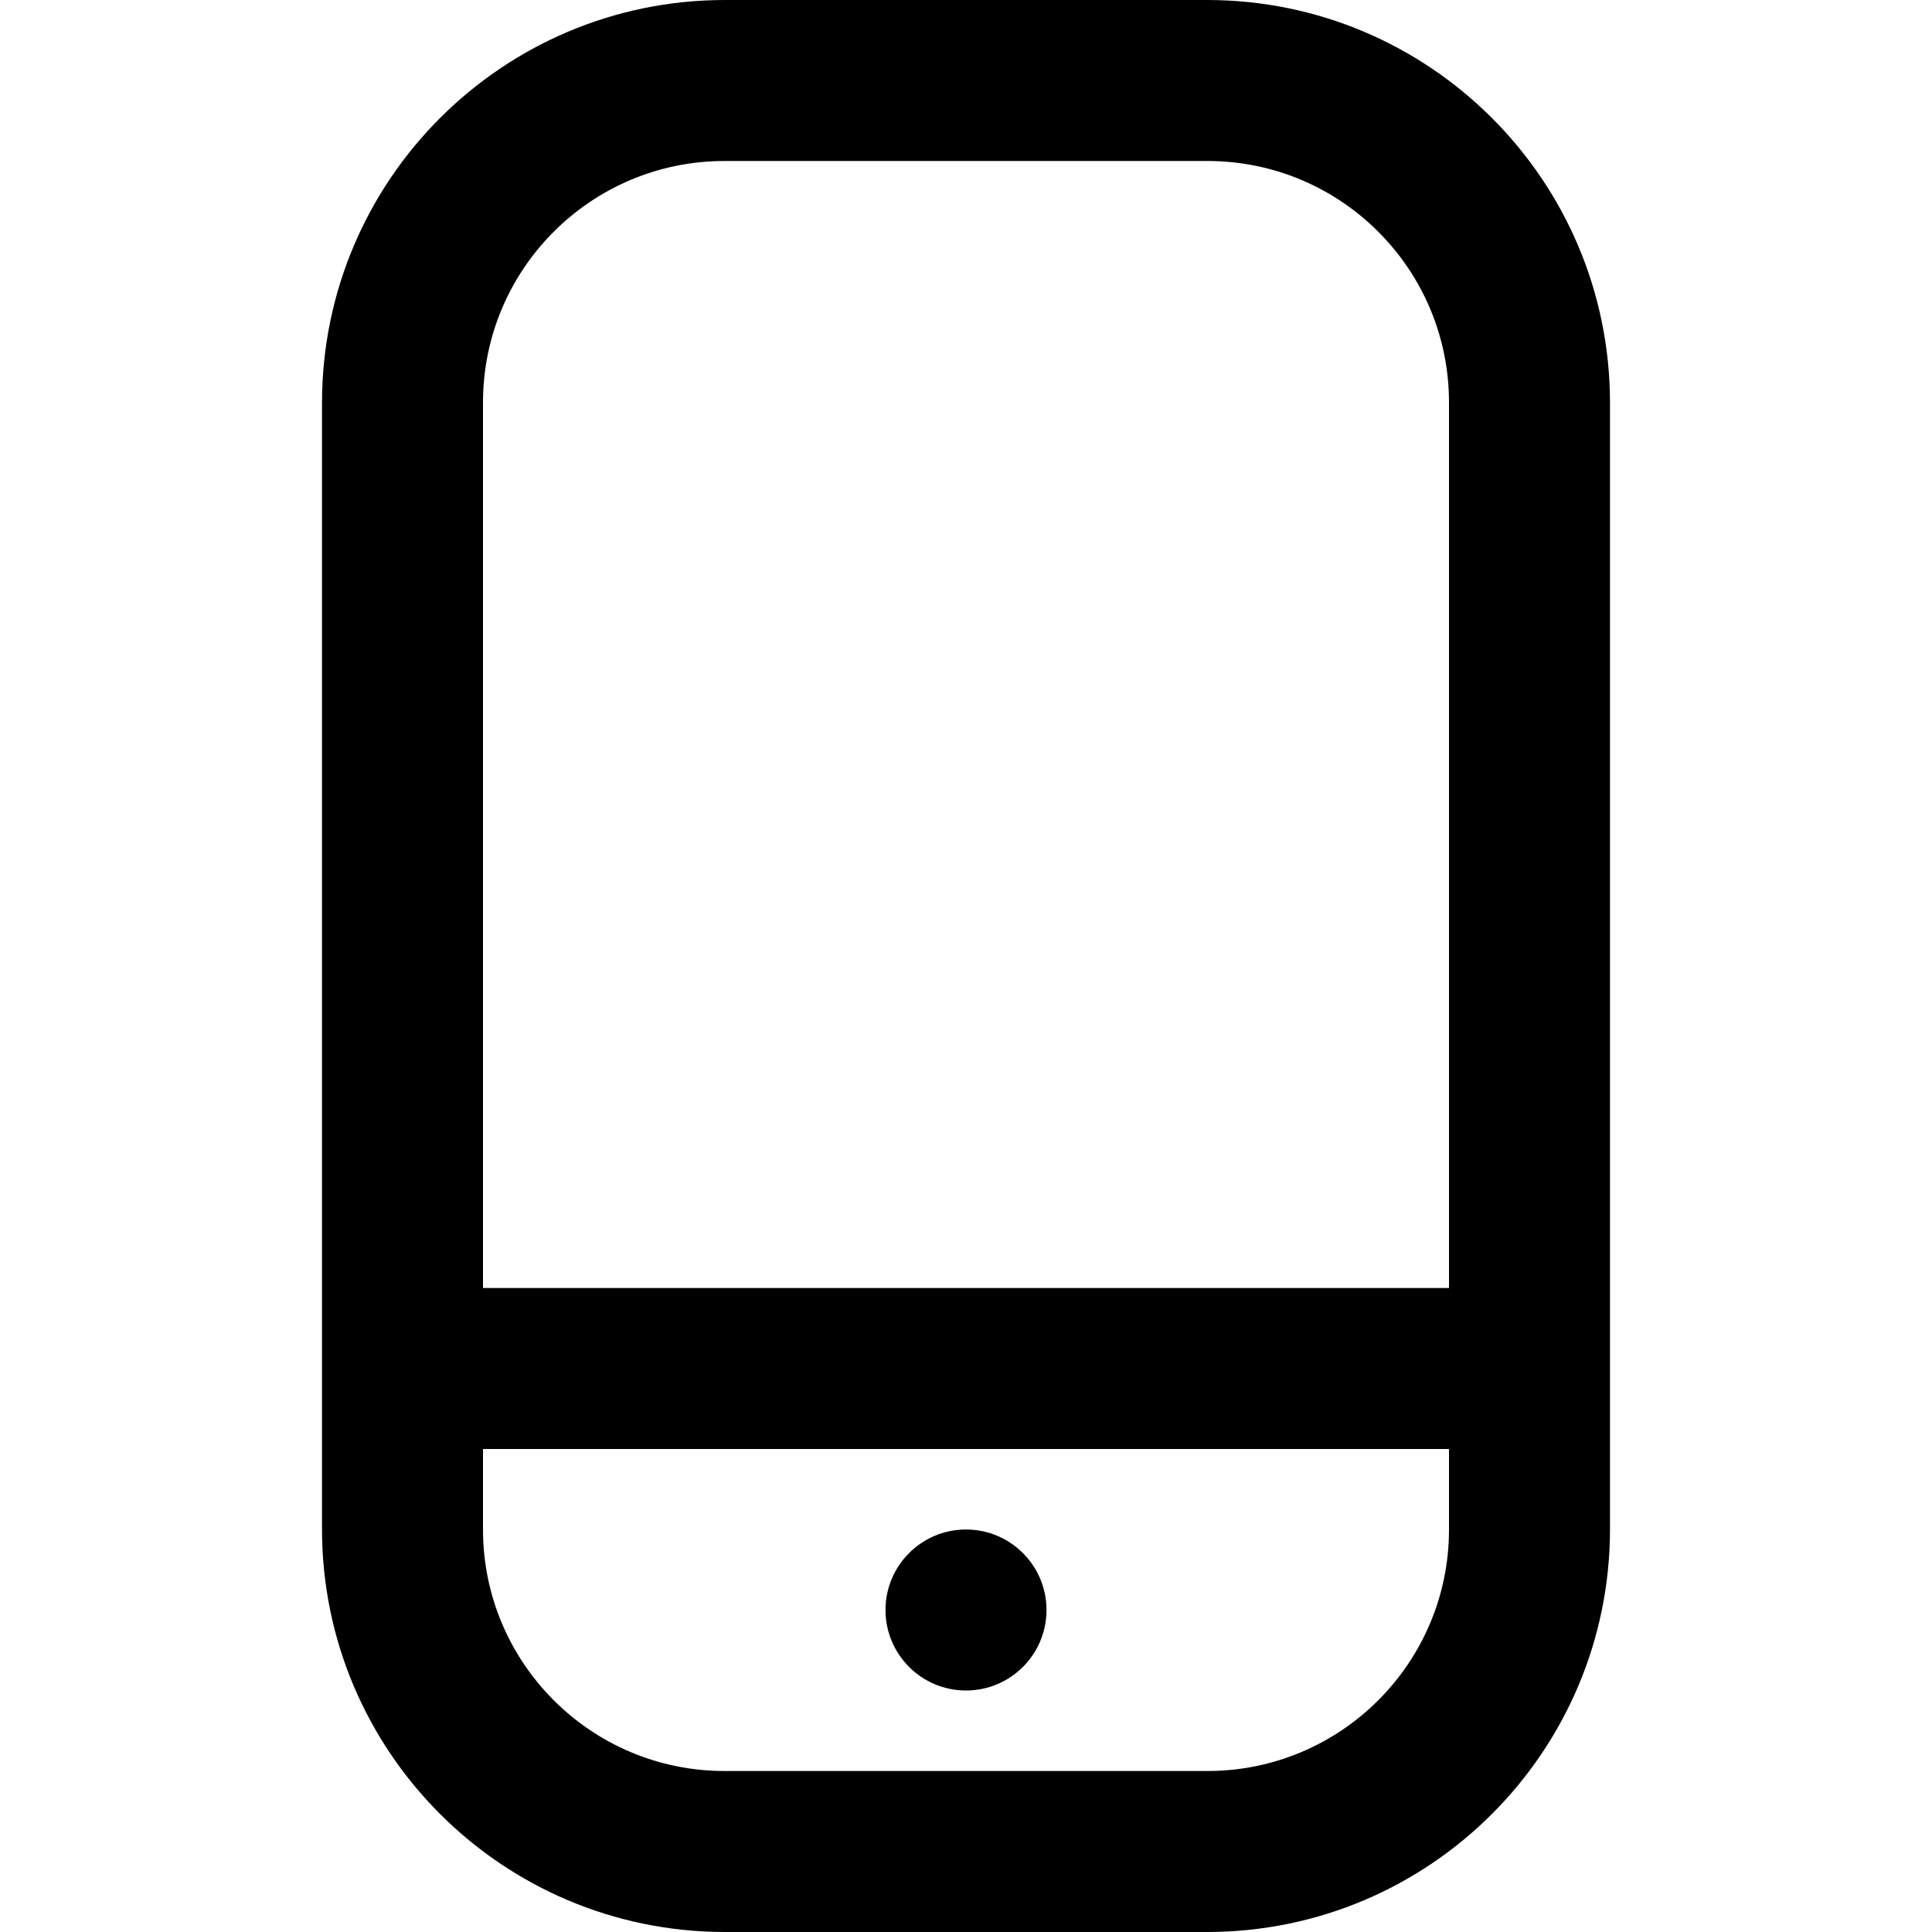
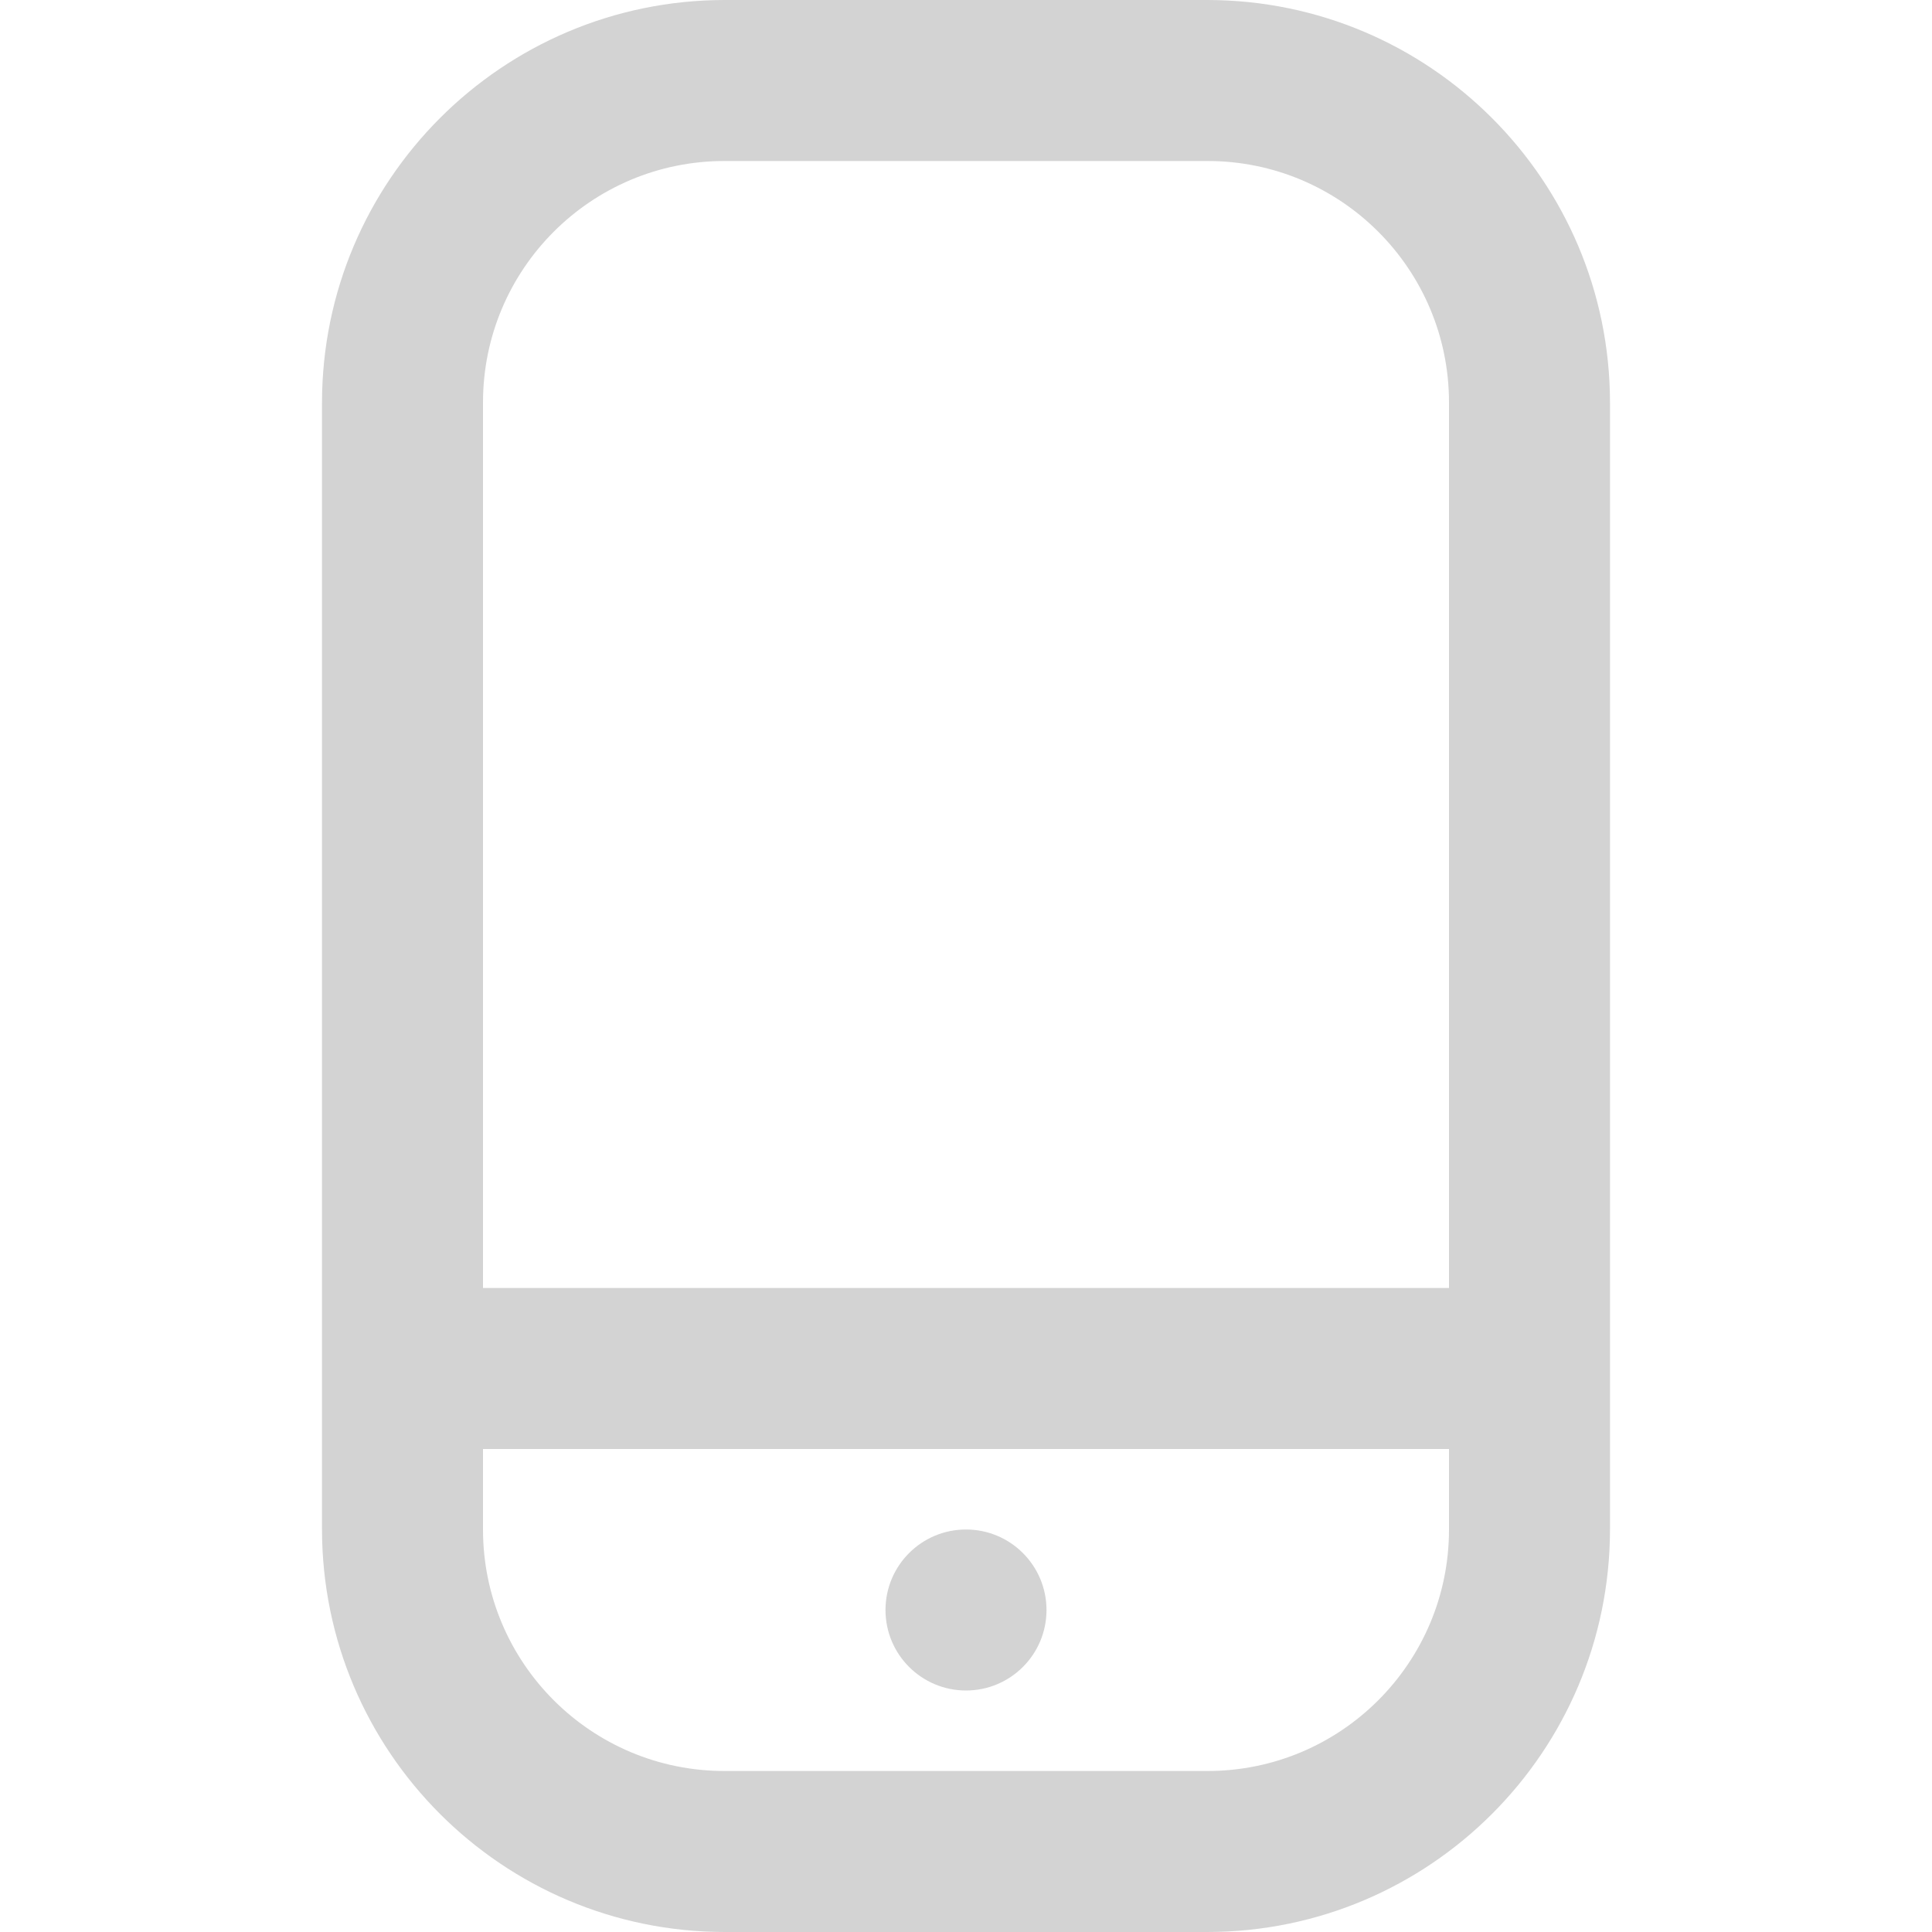
- <svg xmlns="http://www.w3.org/2000/svg" id="Outline" viewBox="0 0 24 24" width="512" height="512">
+ <svg xmlns="http://www.w3.org/2000/svg" id="Outline" viewBox="0 0 24 24" width="512" height="512" fill="#d3d3d3">
  <path d="M15,0H9A5.006,5.006,0,0,0,4,5V19a5.006,5.006,0,0,0,5,5h6a5.006,5.006,0,0,0,5-5V5A5.006,5.006,0,0,0,15,0ZM9,2h6a3,3,0,0,1,3,3V16H6V5A3,3,0,0,1,9,2Zm6,20H9a3,3,0,0,1-3-3V18H18v1A3,3,0,0,1,15,22Z" />
-   <circle cx="12" cy="20" r="1" />
+   <circle cx="12" cy="20" r="1" fill="#d3d3d3" />
</svg>
